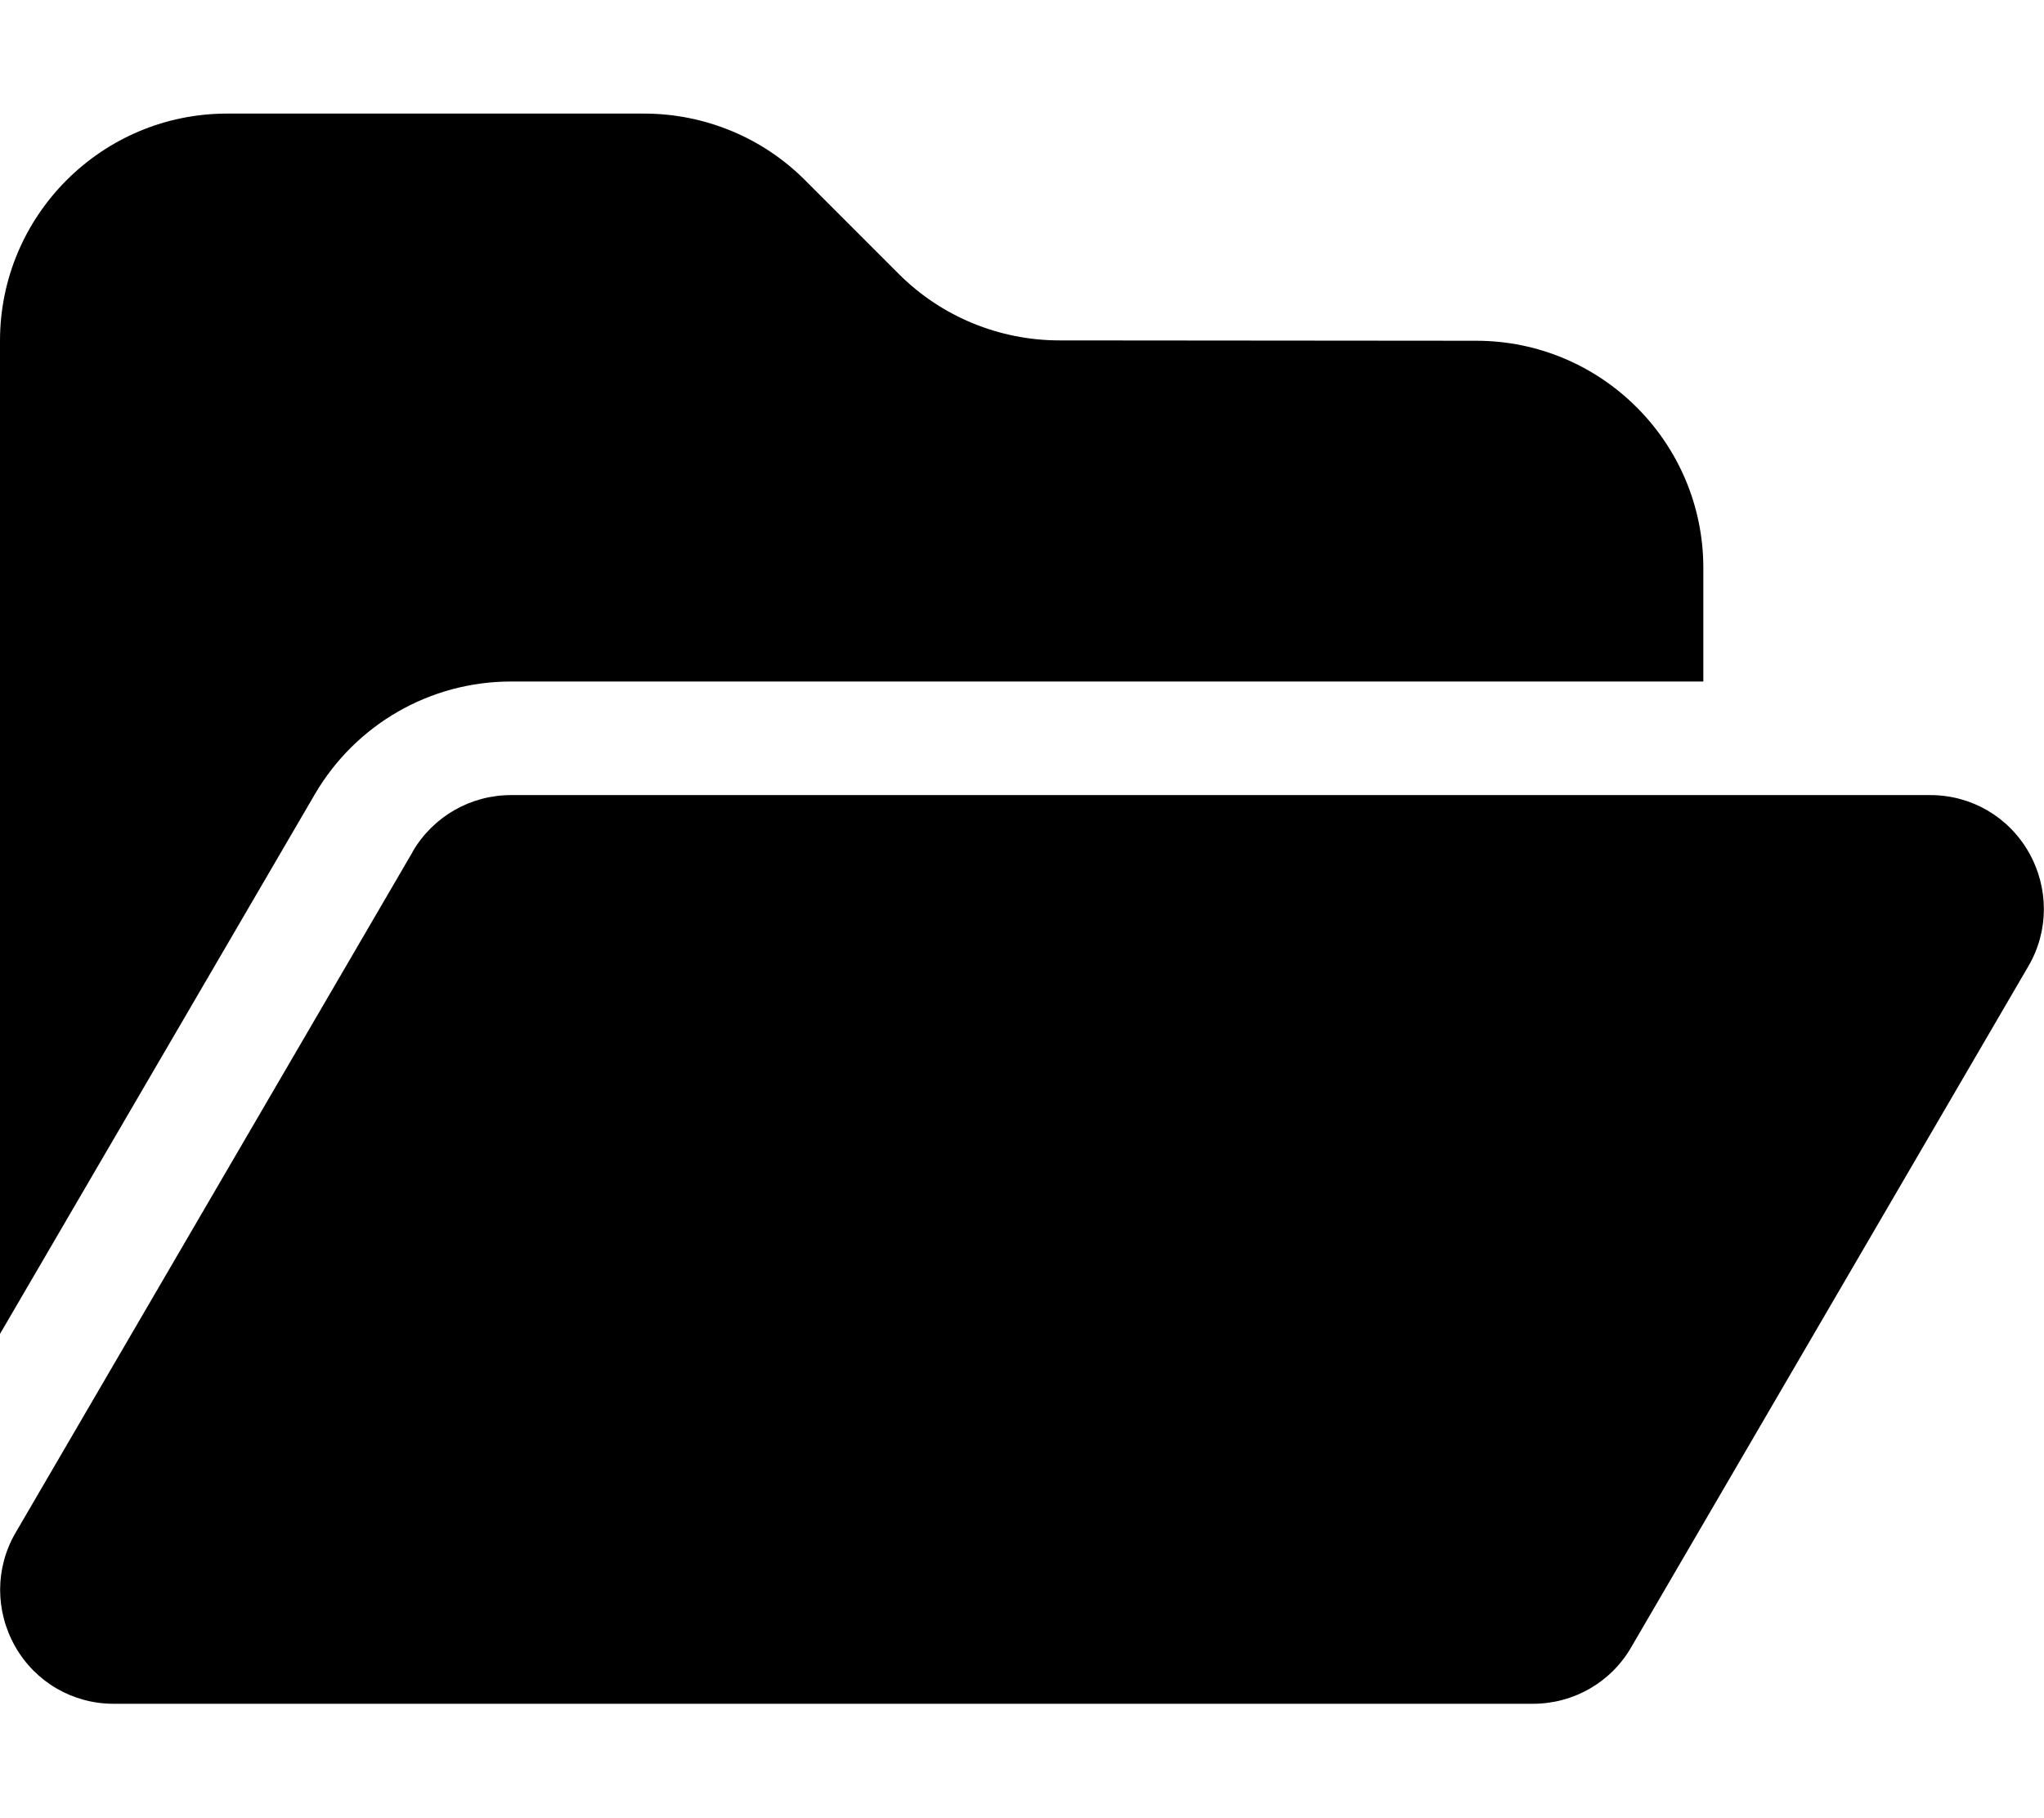
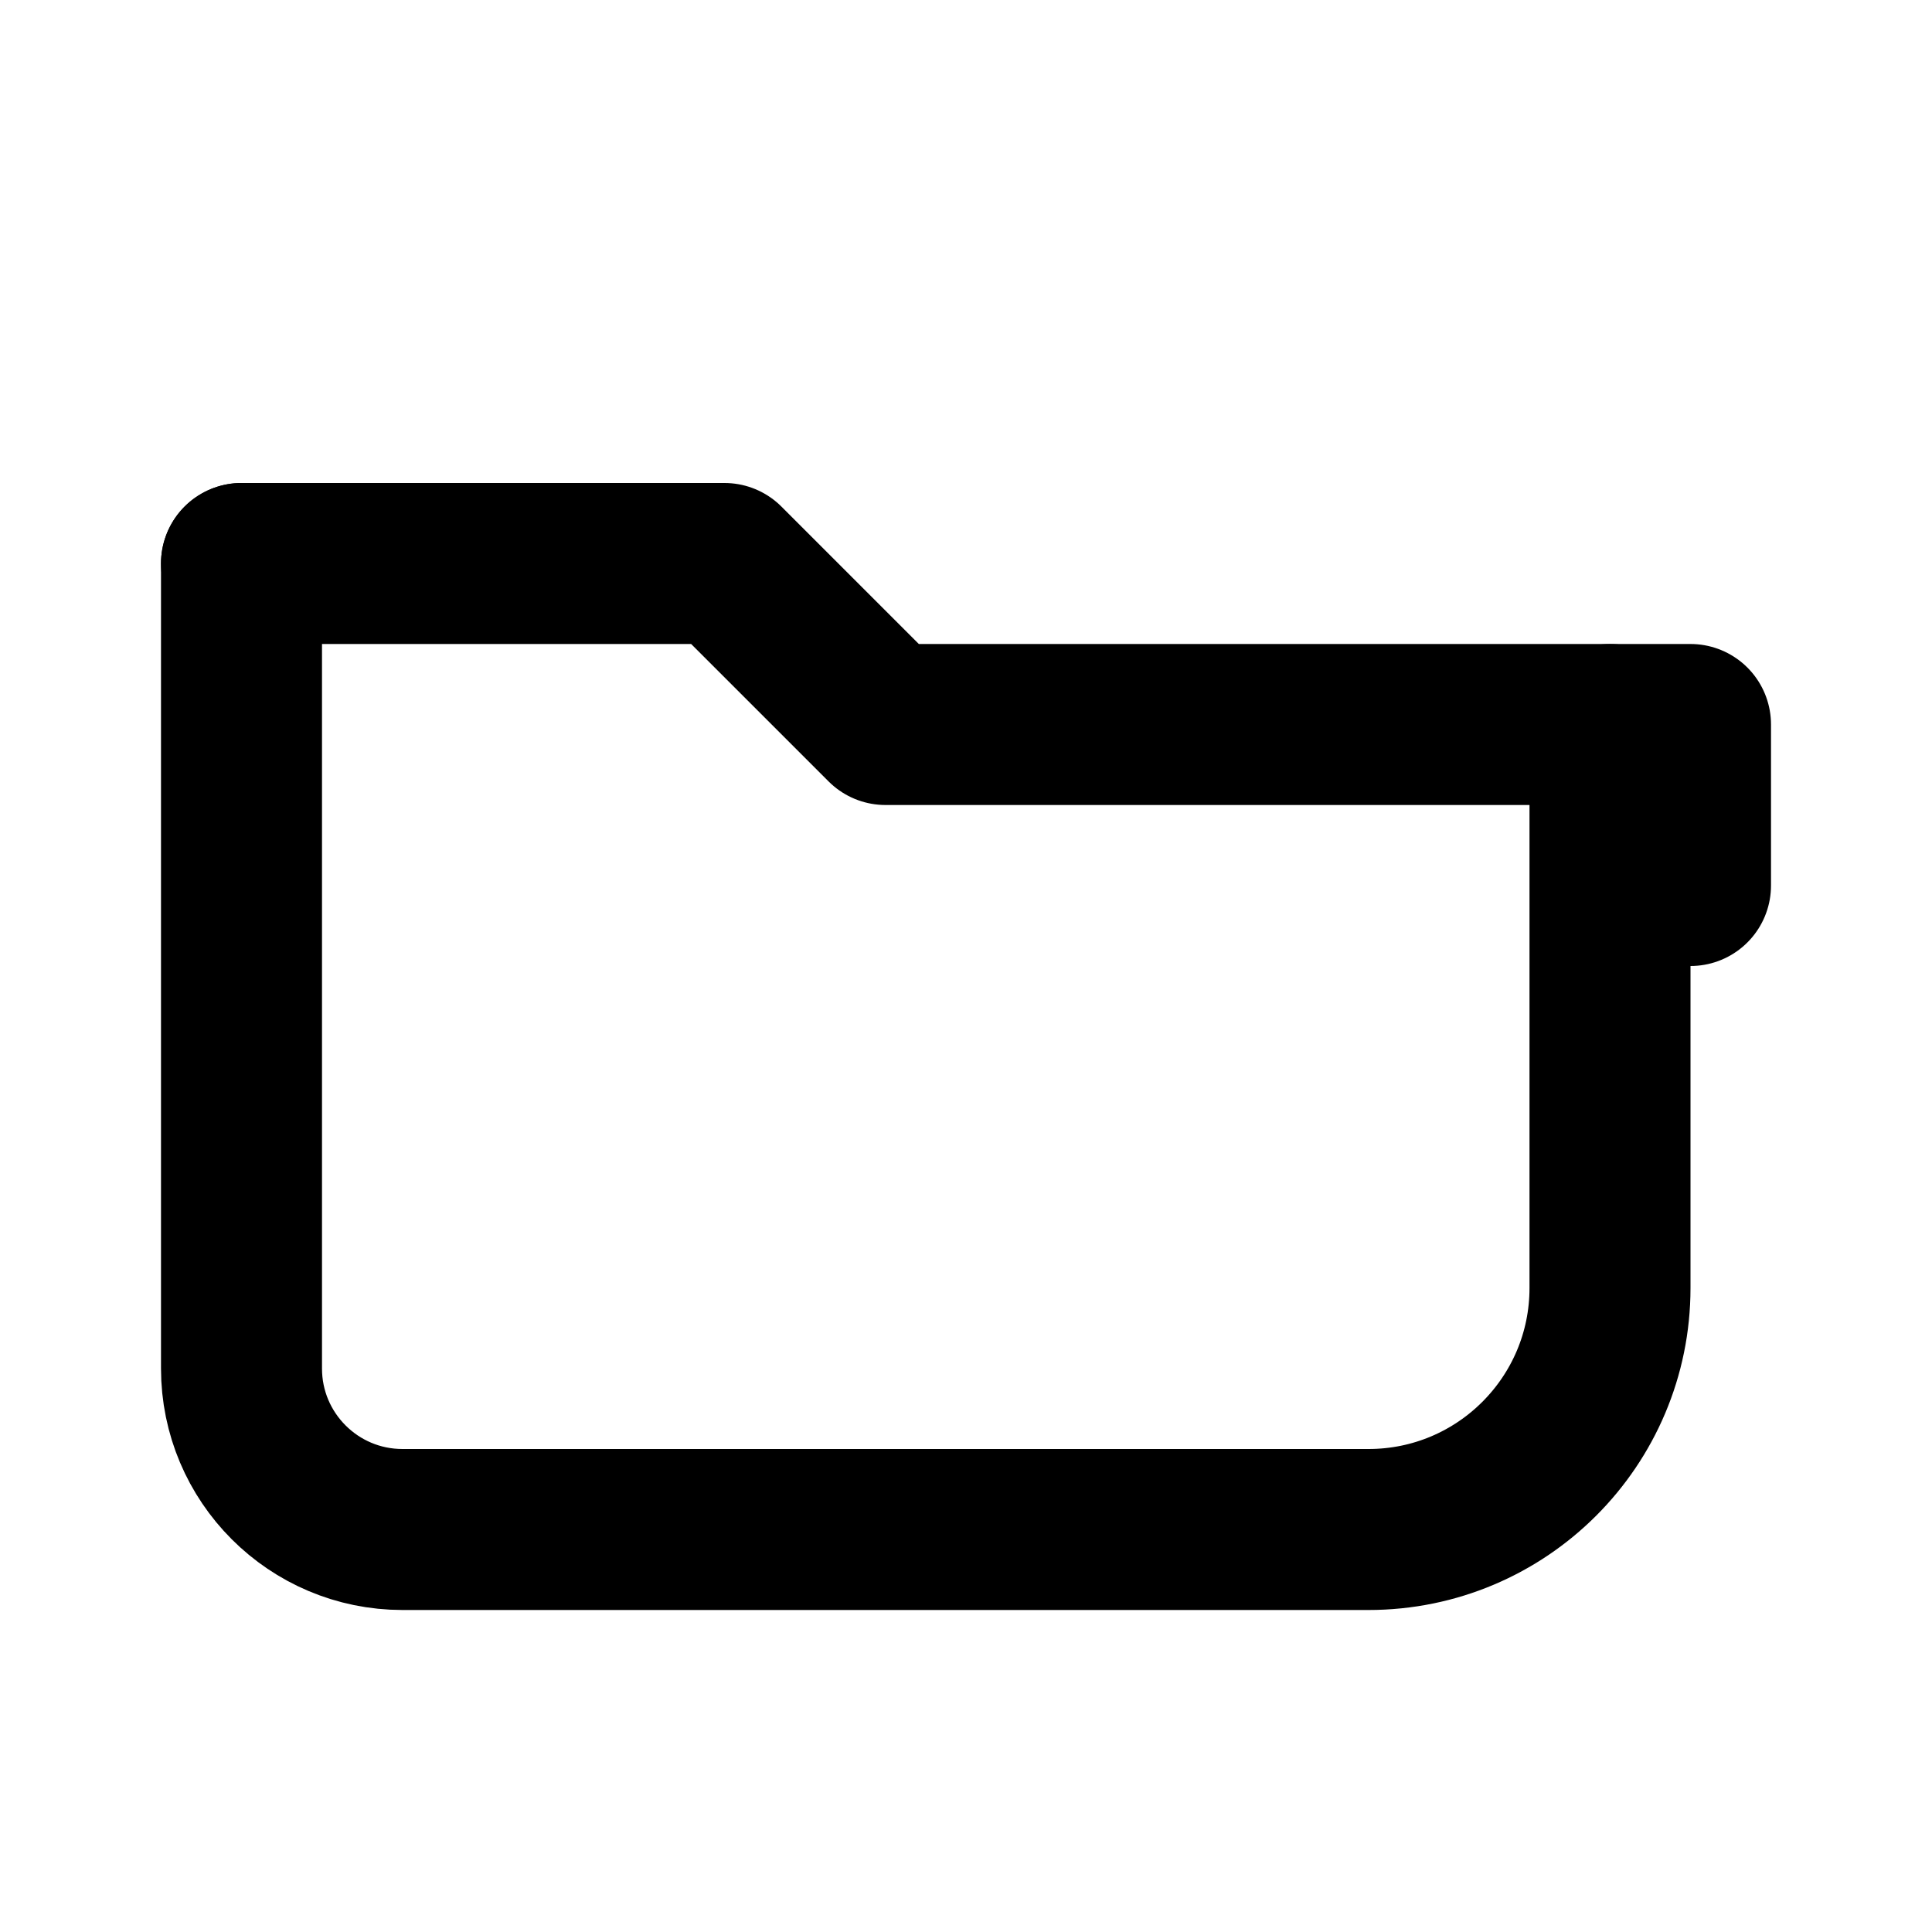
- <svg xmlns="http://www.w3.org/2000/svg" viewBox="0 0 576 512">
-   <path d="M88.7 223.8L0 375.8 0 96C0 60.7 28.7 32 64 32l117.5 0c17 0 33.3 6.7 45.3 18.7l26.5 26.5c12 12 28.3 18.7 45.3 18.7L416 96c35.3 0 64 28.7 64 64l0 32-336 0c-22.8 0-43.8 12.1-55.3 31.8zm27.6 16.1C122.1 230 132.6 224 144 224l400 0c11.5 0 22 6.1 27.7 16.1s5.7 22.2-.1 32.1l-112 192C453.9 474 443.4 480 432 480L32 480c-11.5 0-22-6.1-27.7-16.1s-5.7-22.2 .1-32.1l112-192z" />
+ <svg xmlns="http://www.w3.org/2000/svg" viewBox="0 0 24 24" fill="none" stroke="currentColor" stroke-width="2" stroke-linecap="round" stroke-linejoin="round">
+   <path d="M3 7h6l2 2h10v2" />
+   <path d="M3 7v10a2 2 0 0 0 2 2h12a3 3 0 0 0 3-3v-7" />
</svg>
